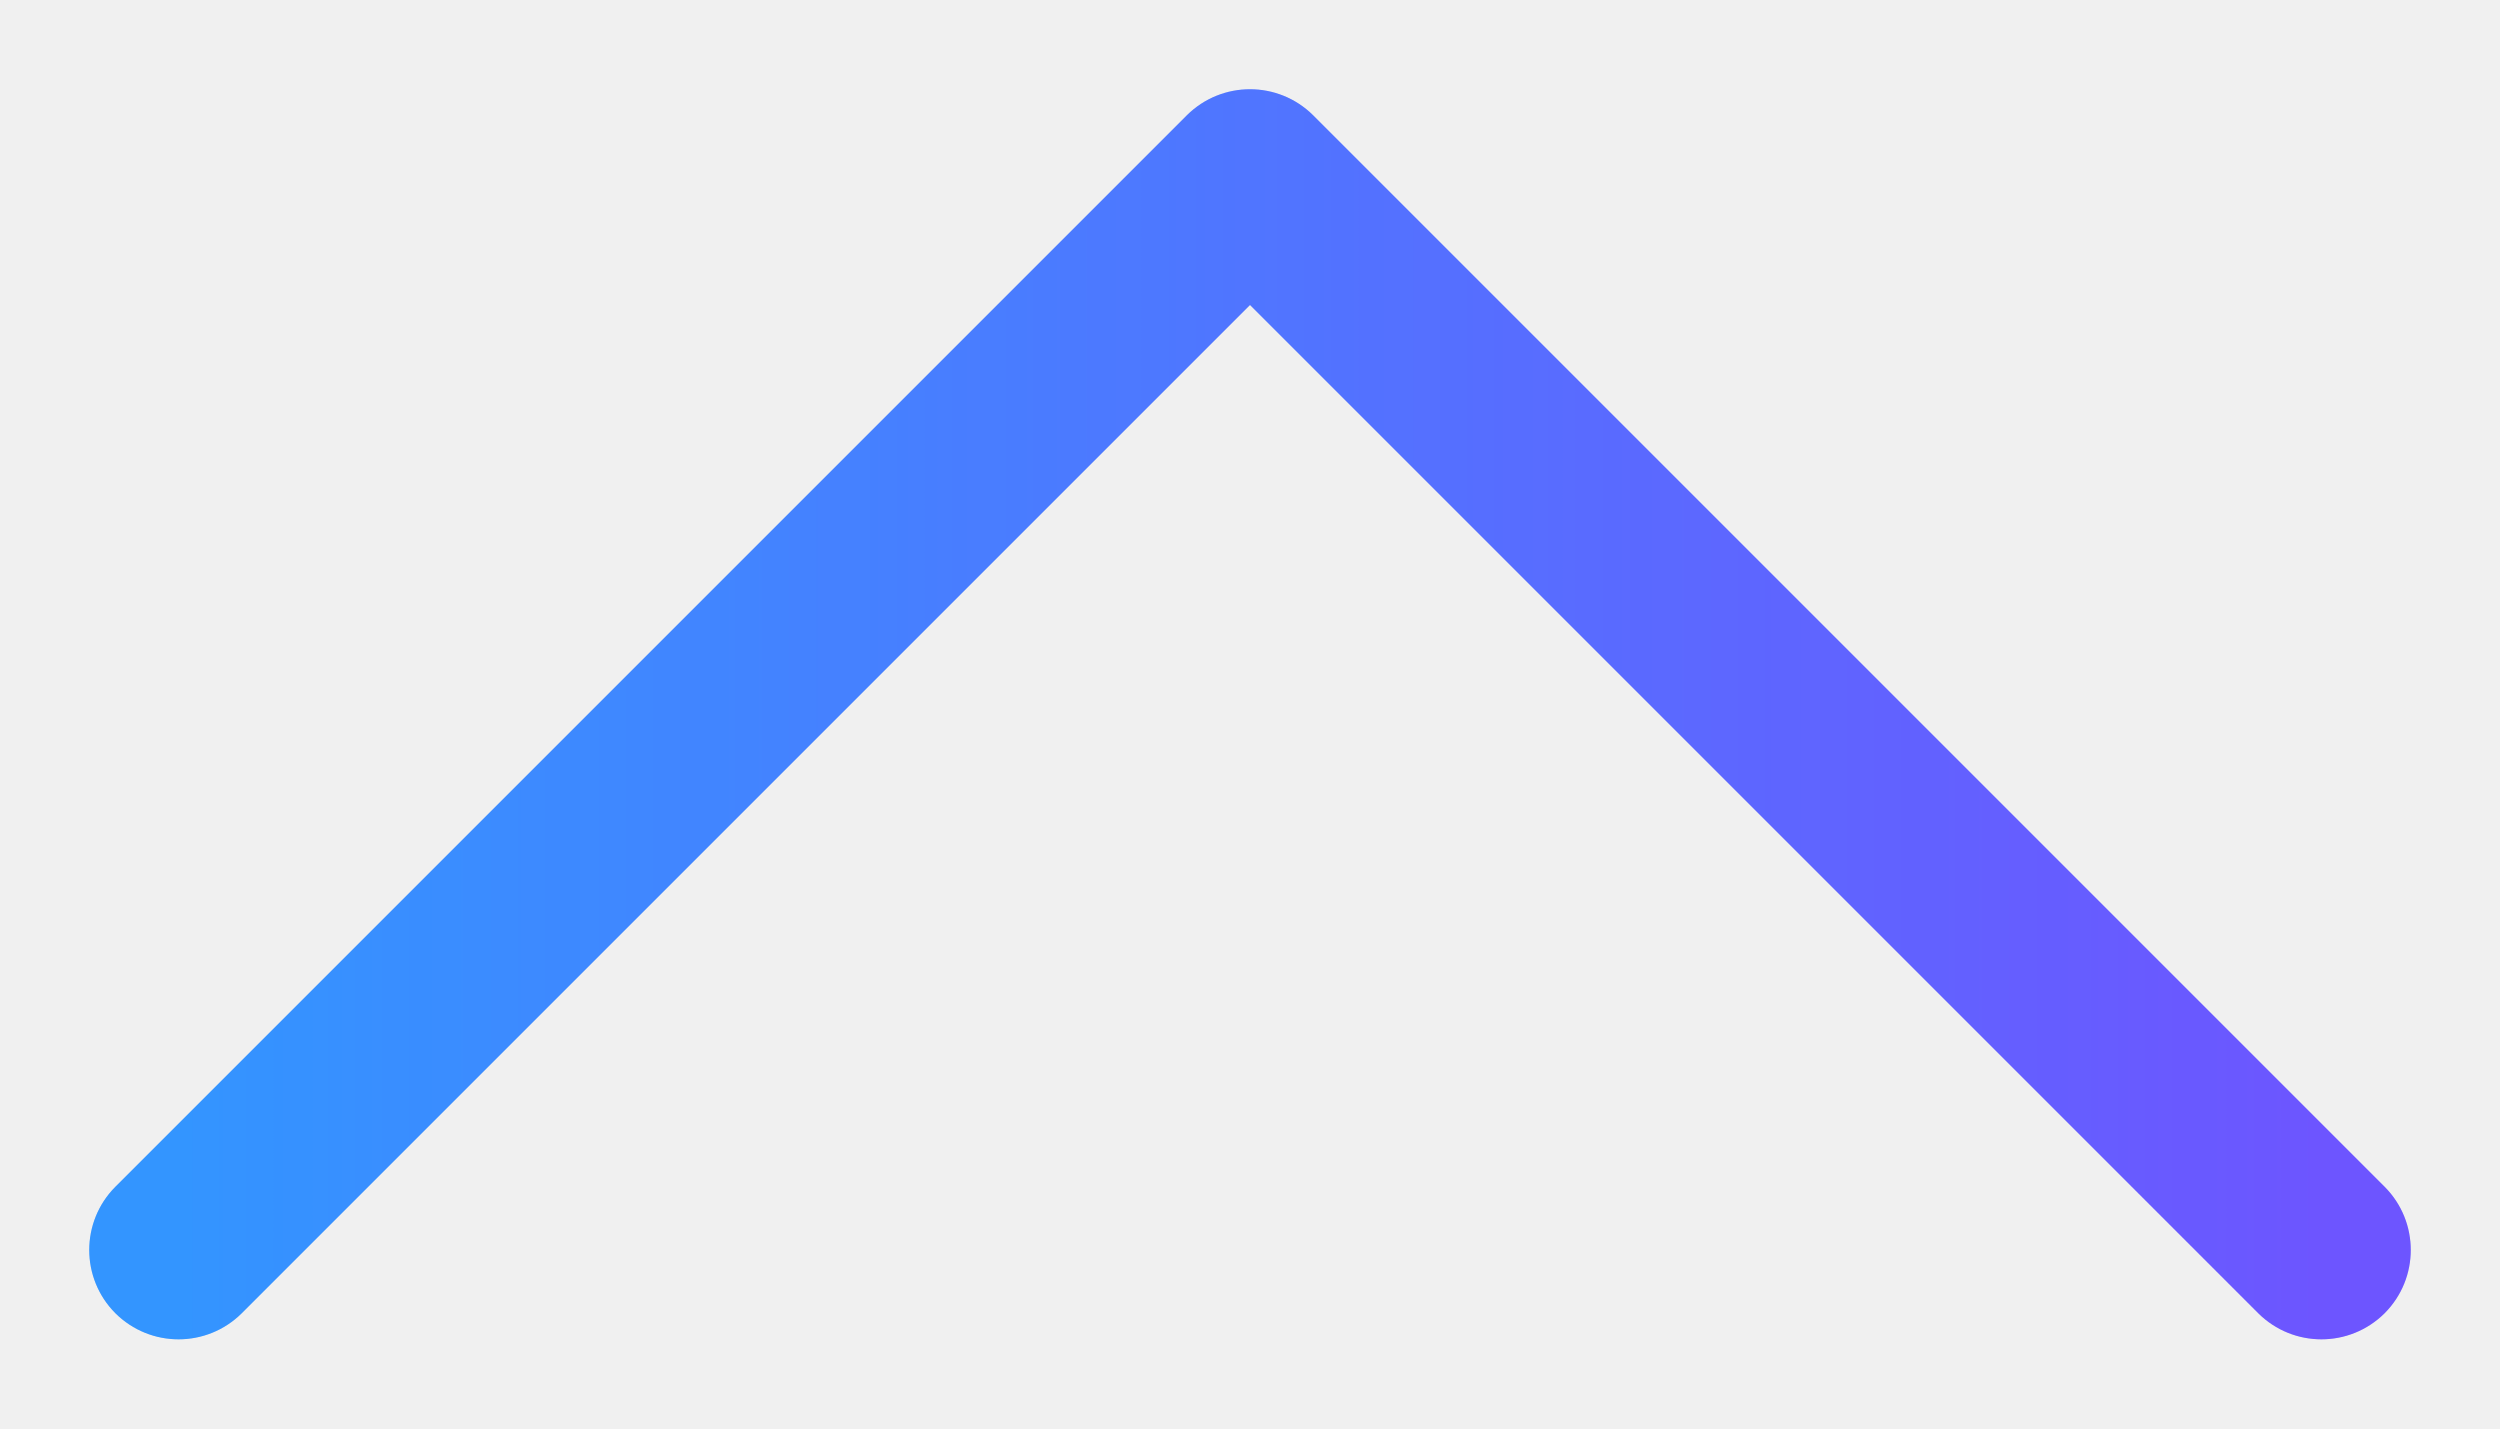
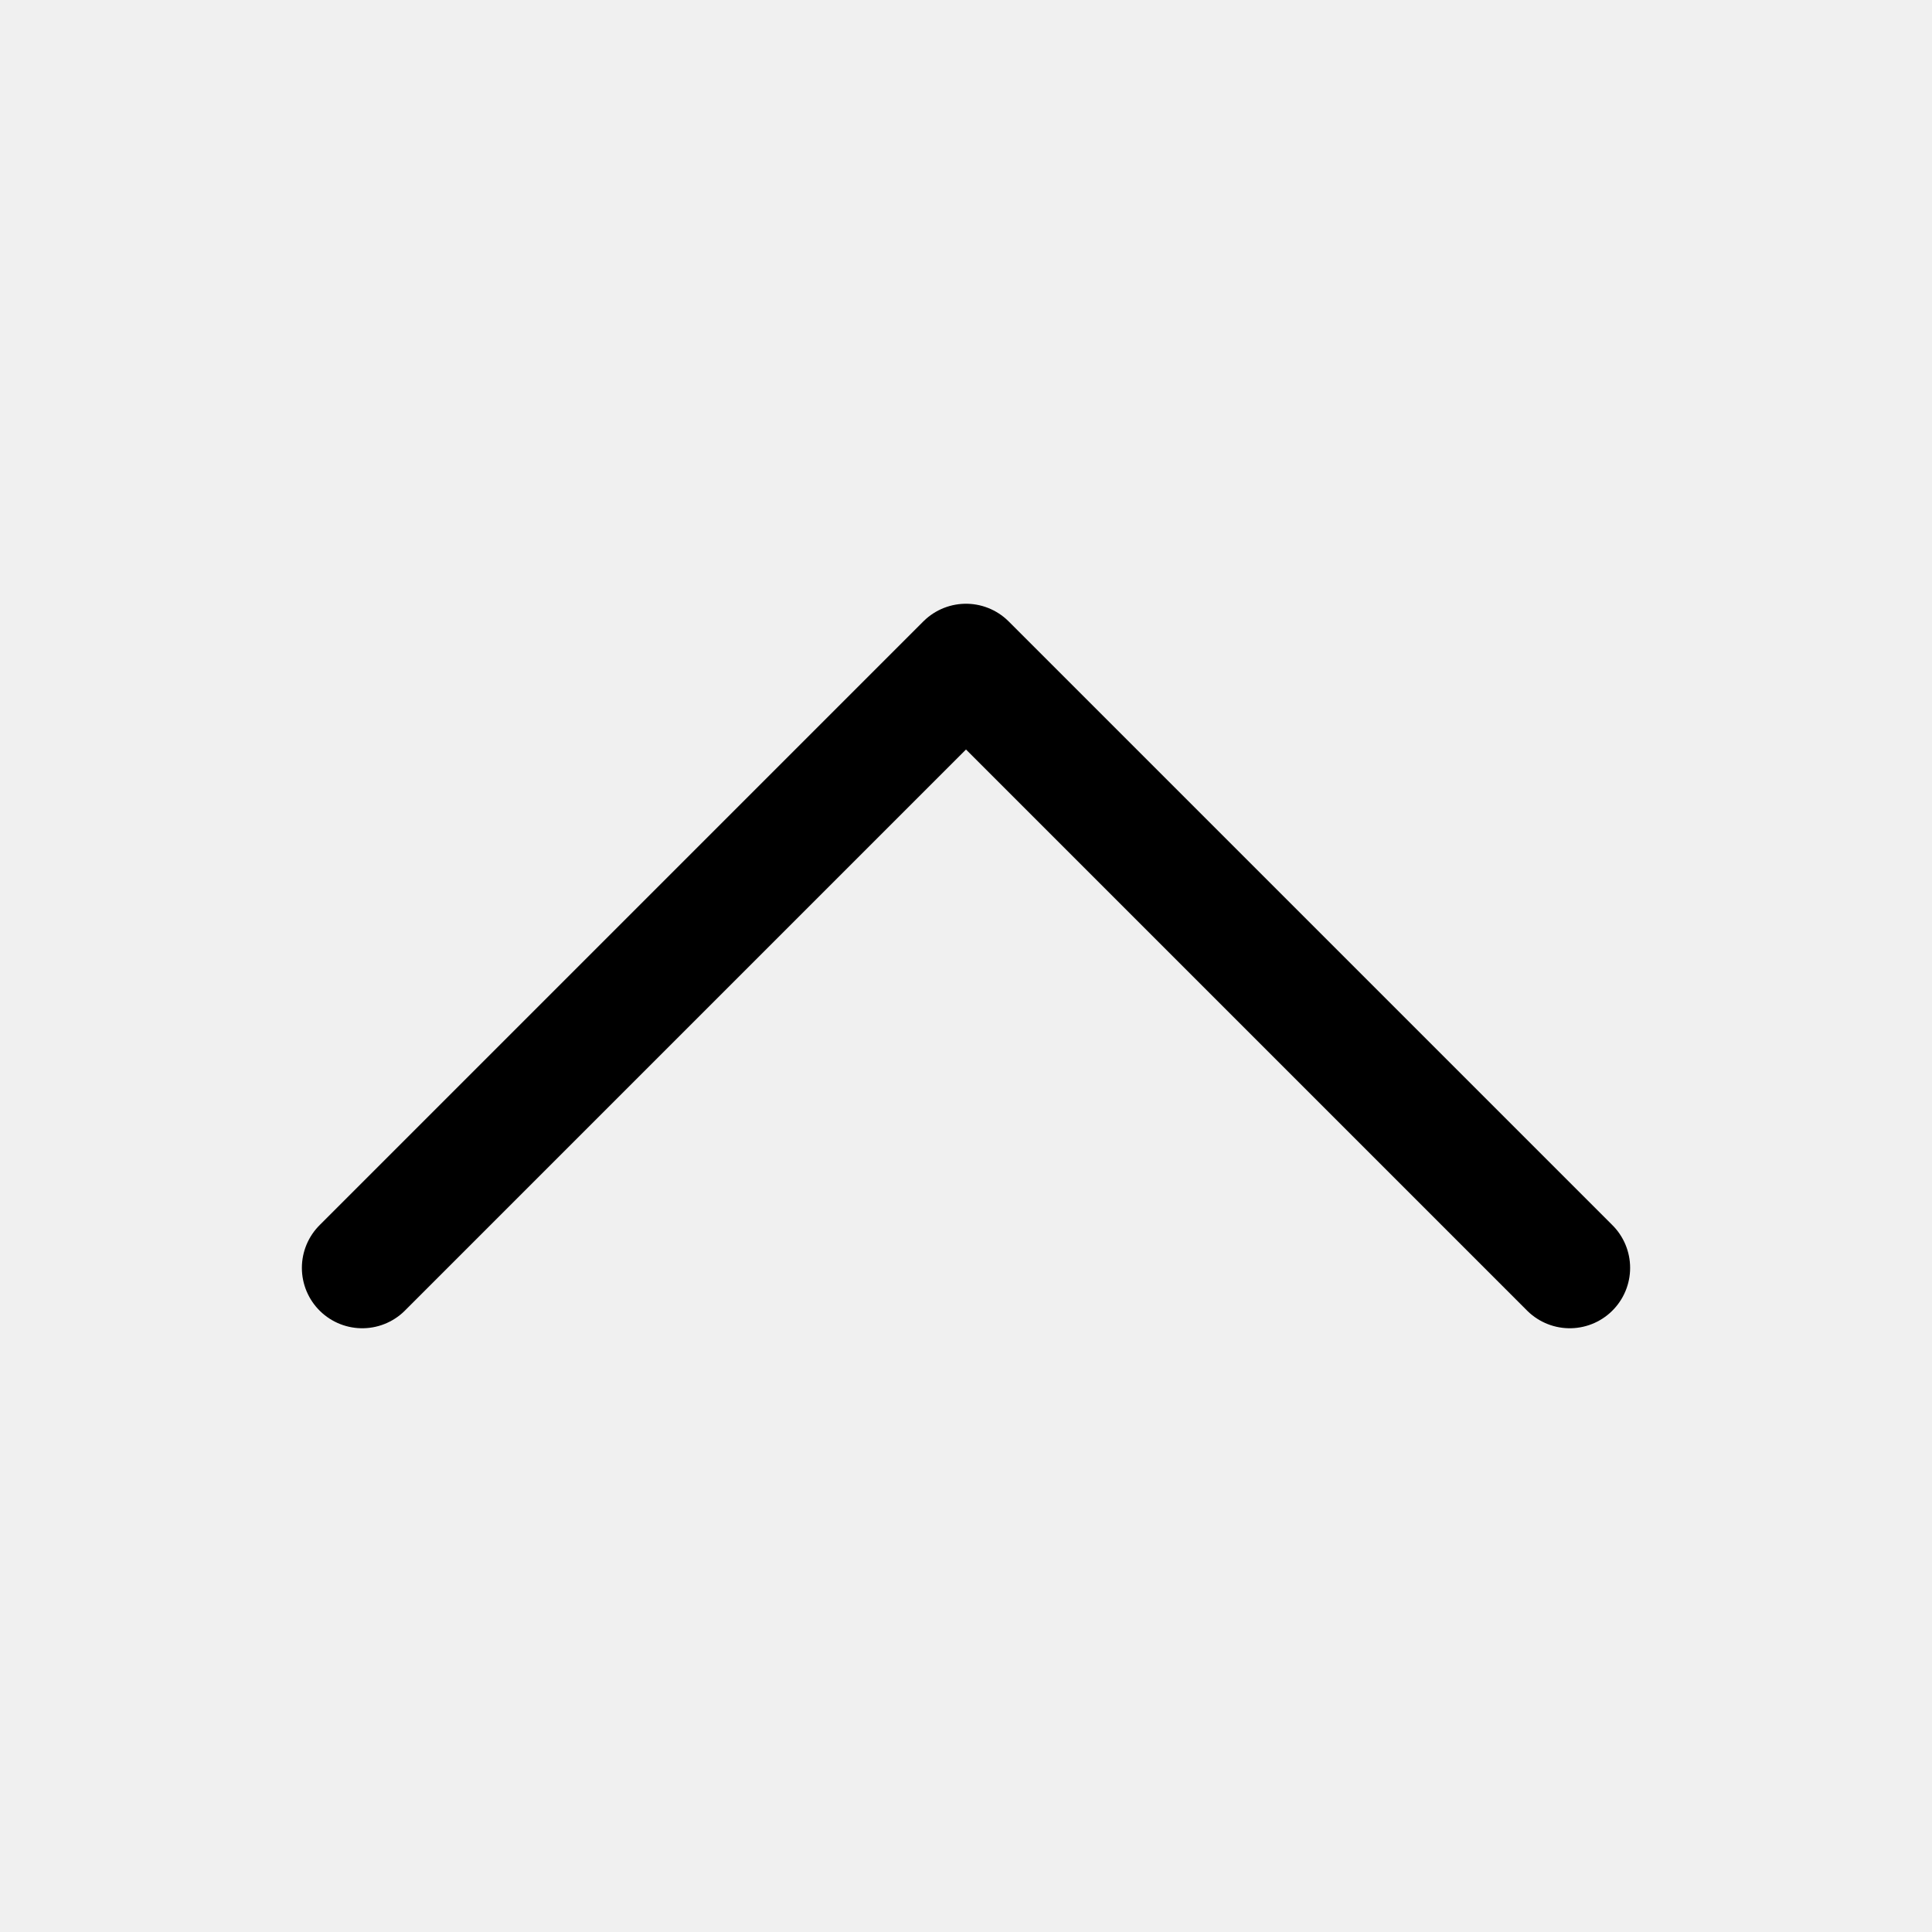
- <svg xmlns="http://www.w3.org/2000/svg" width="14" height="8" viewBox="0 0 14 8" fill="none">
-   <path d="M0.646 6.646C0.451 6.842 0.451 7.158 0.646 7.354C0.842 7.549 1.158 7.549 1.354 7.354L0.646 6.646ZM7 1L7.354 0.646C7.158 0.451 6.842 0.451 6.646 0.646L7 1ZM12.646 7.354C12.842 7.549 13.158 7.549 13.354 7.354C13.549 7.158 13.549 6.842 13.354 6.646L12.646 7.354ZM1.354 7.354L7.354 1.354L6.646 0.646L0.646 6.646L1.354 7.354ZM6.646 1.354L12.646 7.354L13.354 6.646L7.354 0.646L6.646 1.354Z" fill="url(#paint0_linear_882_566)" />
-   <path d="M0.646 6.646C0.451 6.842 0.451 7.158 0.646 7.354C0.842 7.549 1.158 7.549 1.354 7.354L0.646 6.646ZM7 1L7.354 0.646C7.158 0.451 6.842 0.451 6.646 0.646L7 1ZM12.646 7.354C12.842 7.549 13.158 7.549 13.354 7.354C13.549 7.158 13.549 6.842 13.354 6.646L12.646 7.354ZM1.354 7.354L7.354 1.354L6.646 0.646L0.646 6.646L1.354 7.354ZM6.646 1.354L12.646 7.354L13.354 6.646L7.354 0.646L6.646 1.354Z" fill="white" fill-opacity="0.2" />
-   <defs>
-     <linearGradient id="paint0_linear_882_566" x1="13" y1="4" x2="1" y2="4" gradientUnits="userSpaceOnUse">
-       <stop stop-color="#482BFF" />
-       <stop offset="1" stop-color="#007AFF" />
-     </linearGradient>
-   </defs>
+ <svg xmlns="http://www.w3.org/2000/svg" fill="none" viewBox="0 0 24 24" stroke-width="1.5" stroke="currentColor" class="w-6 h-6">
+   <path stroke-linecap="round" stroke-linejoin="round" d="M4.5 15.75l7.5-7.5 7.5 7.5" />
</svg>
